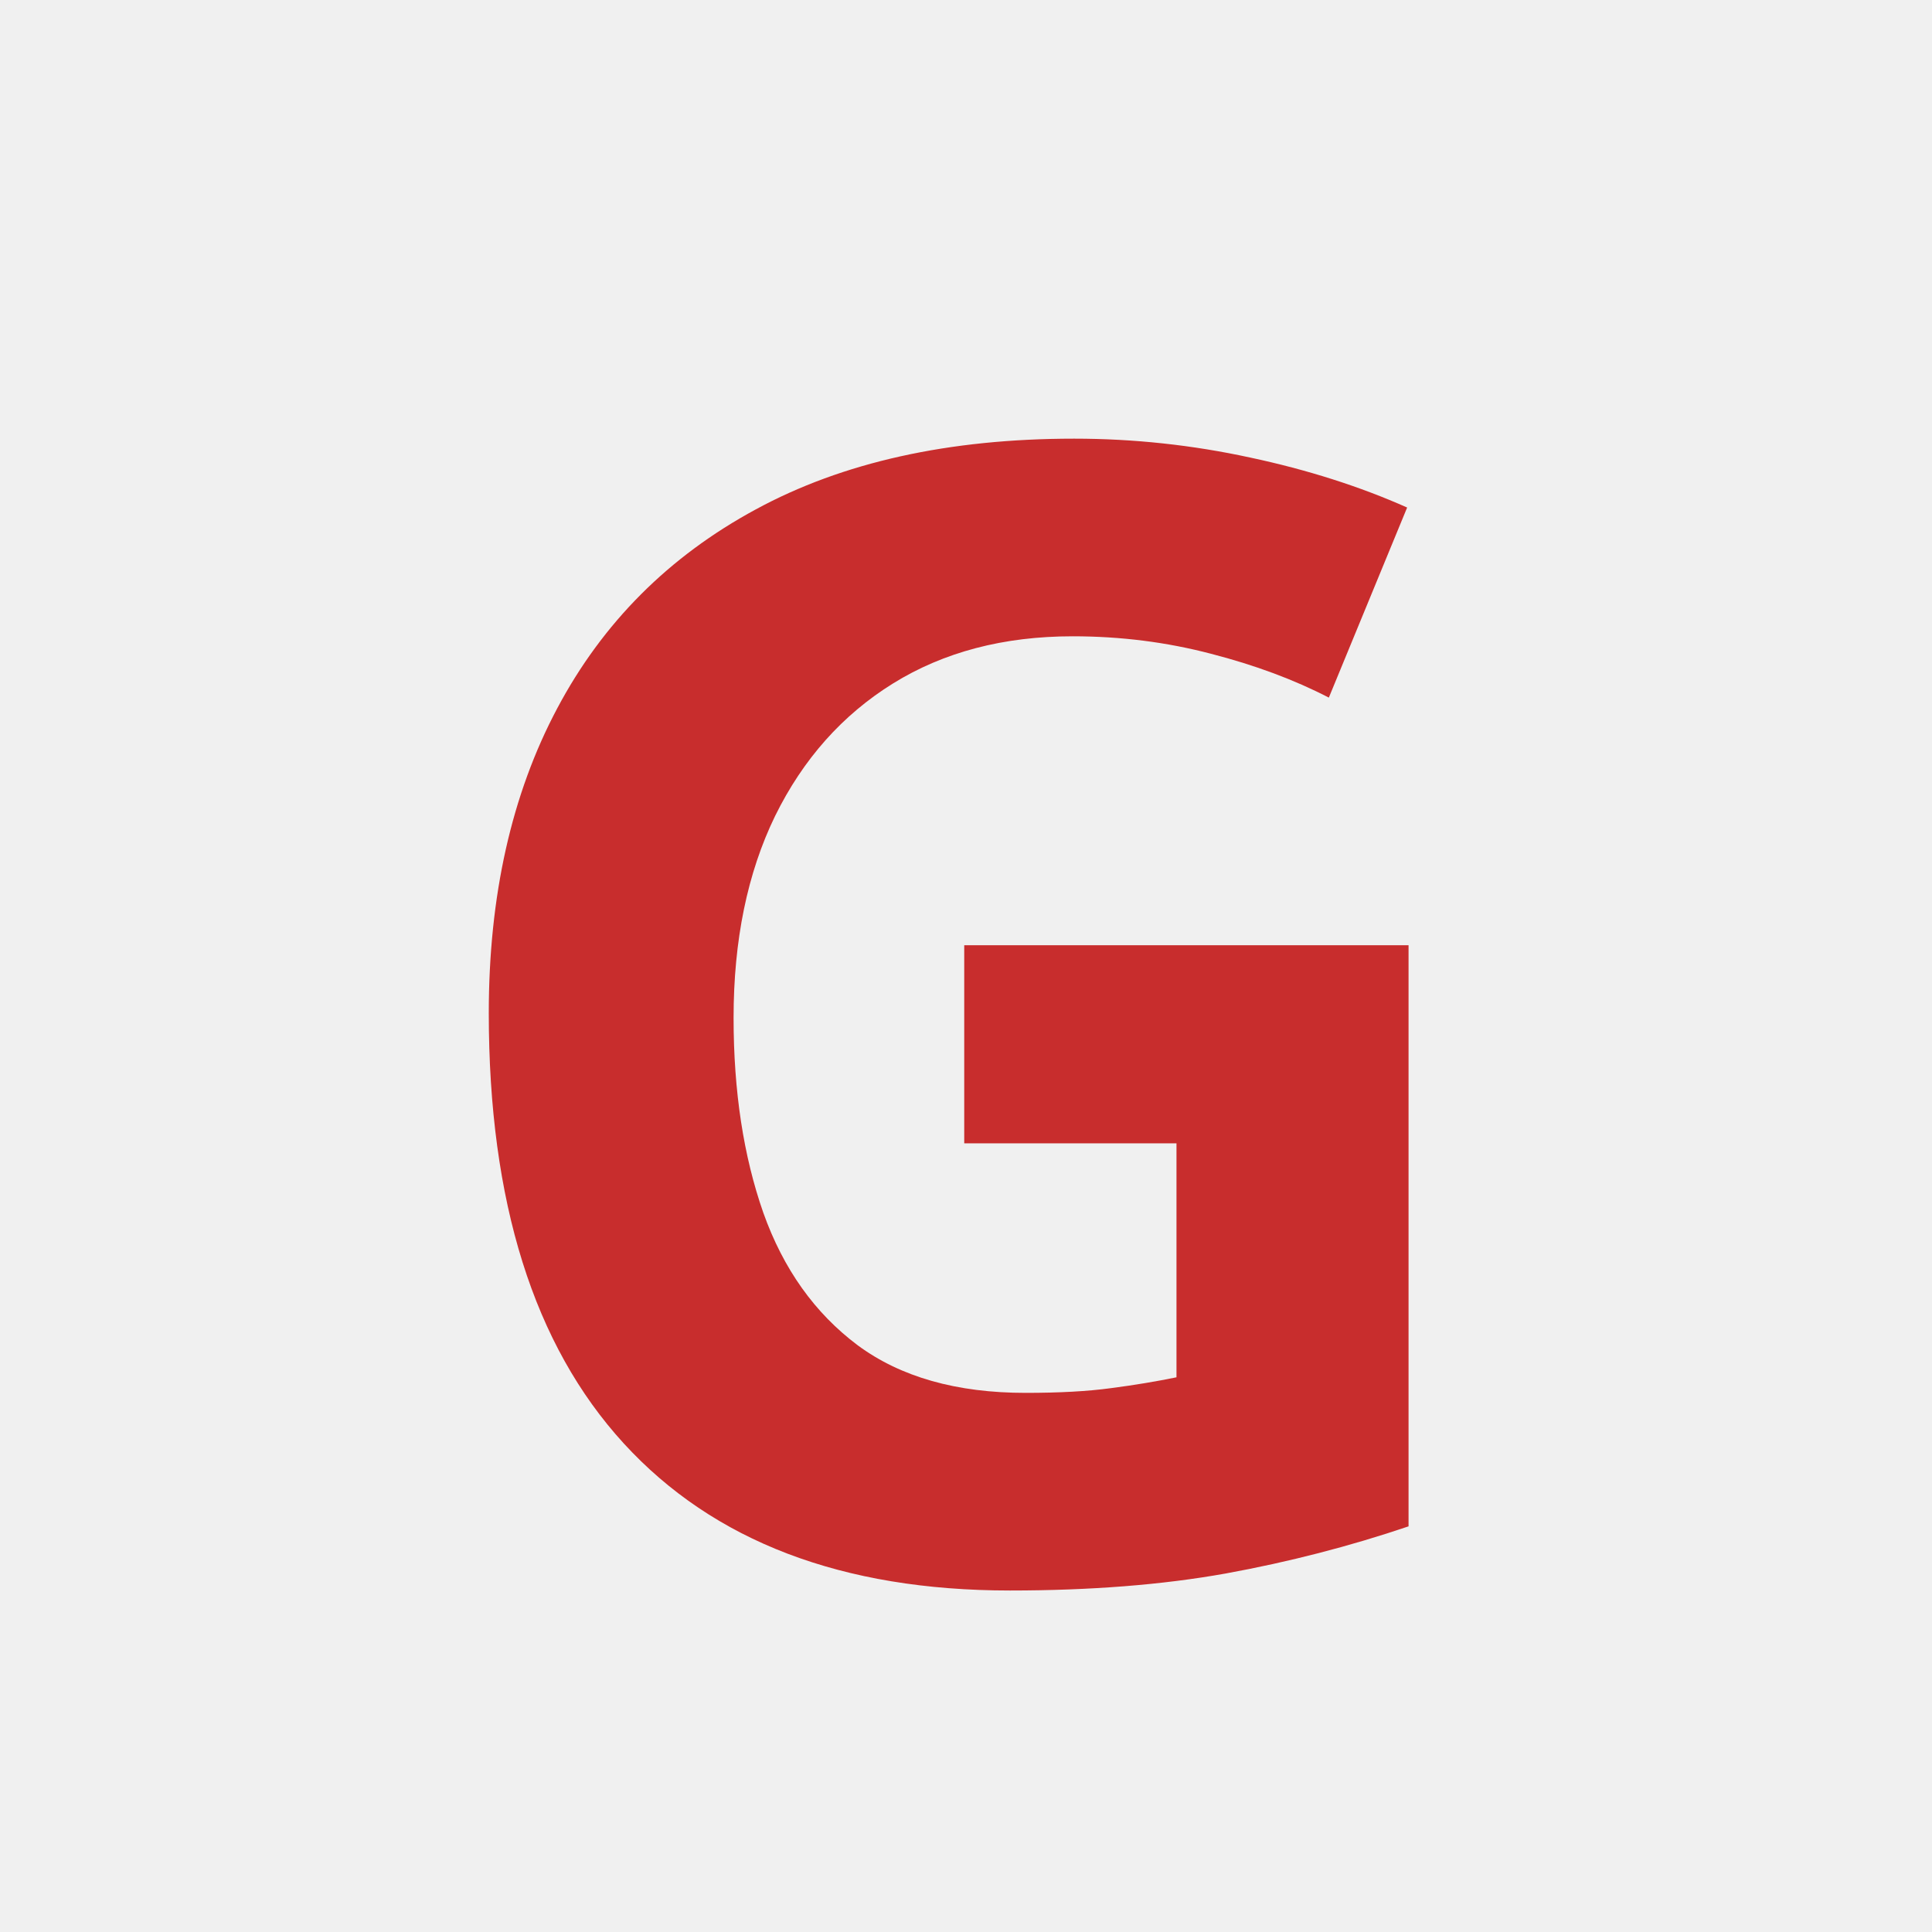
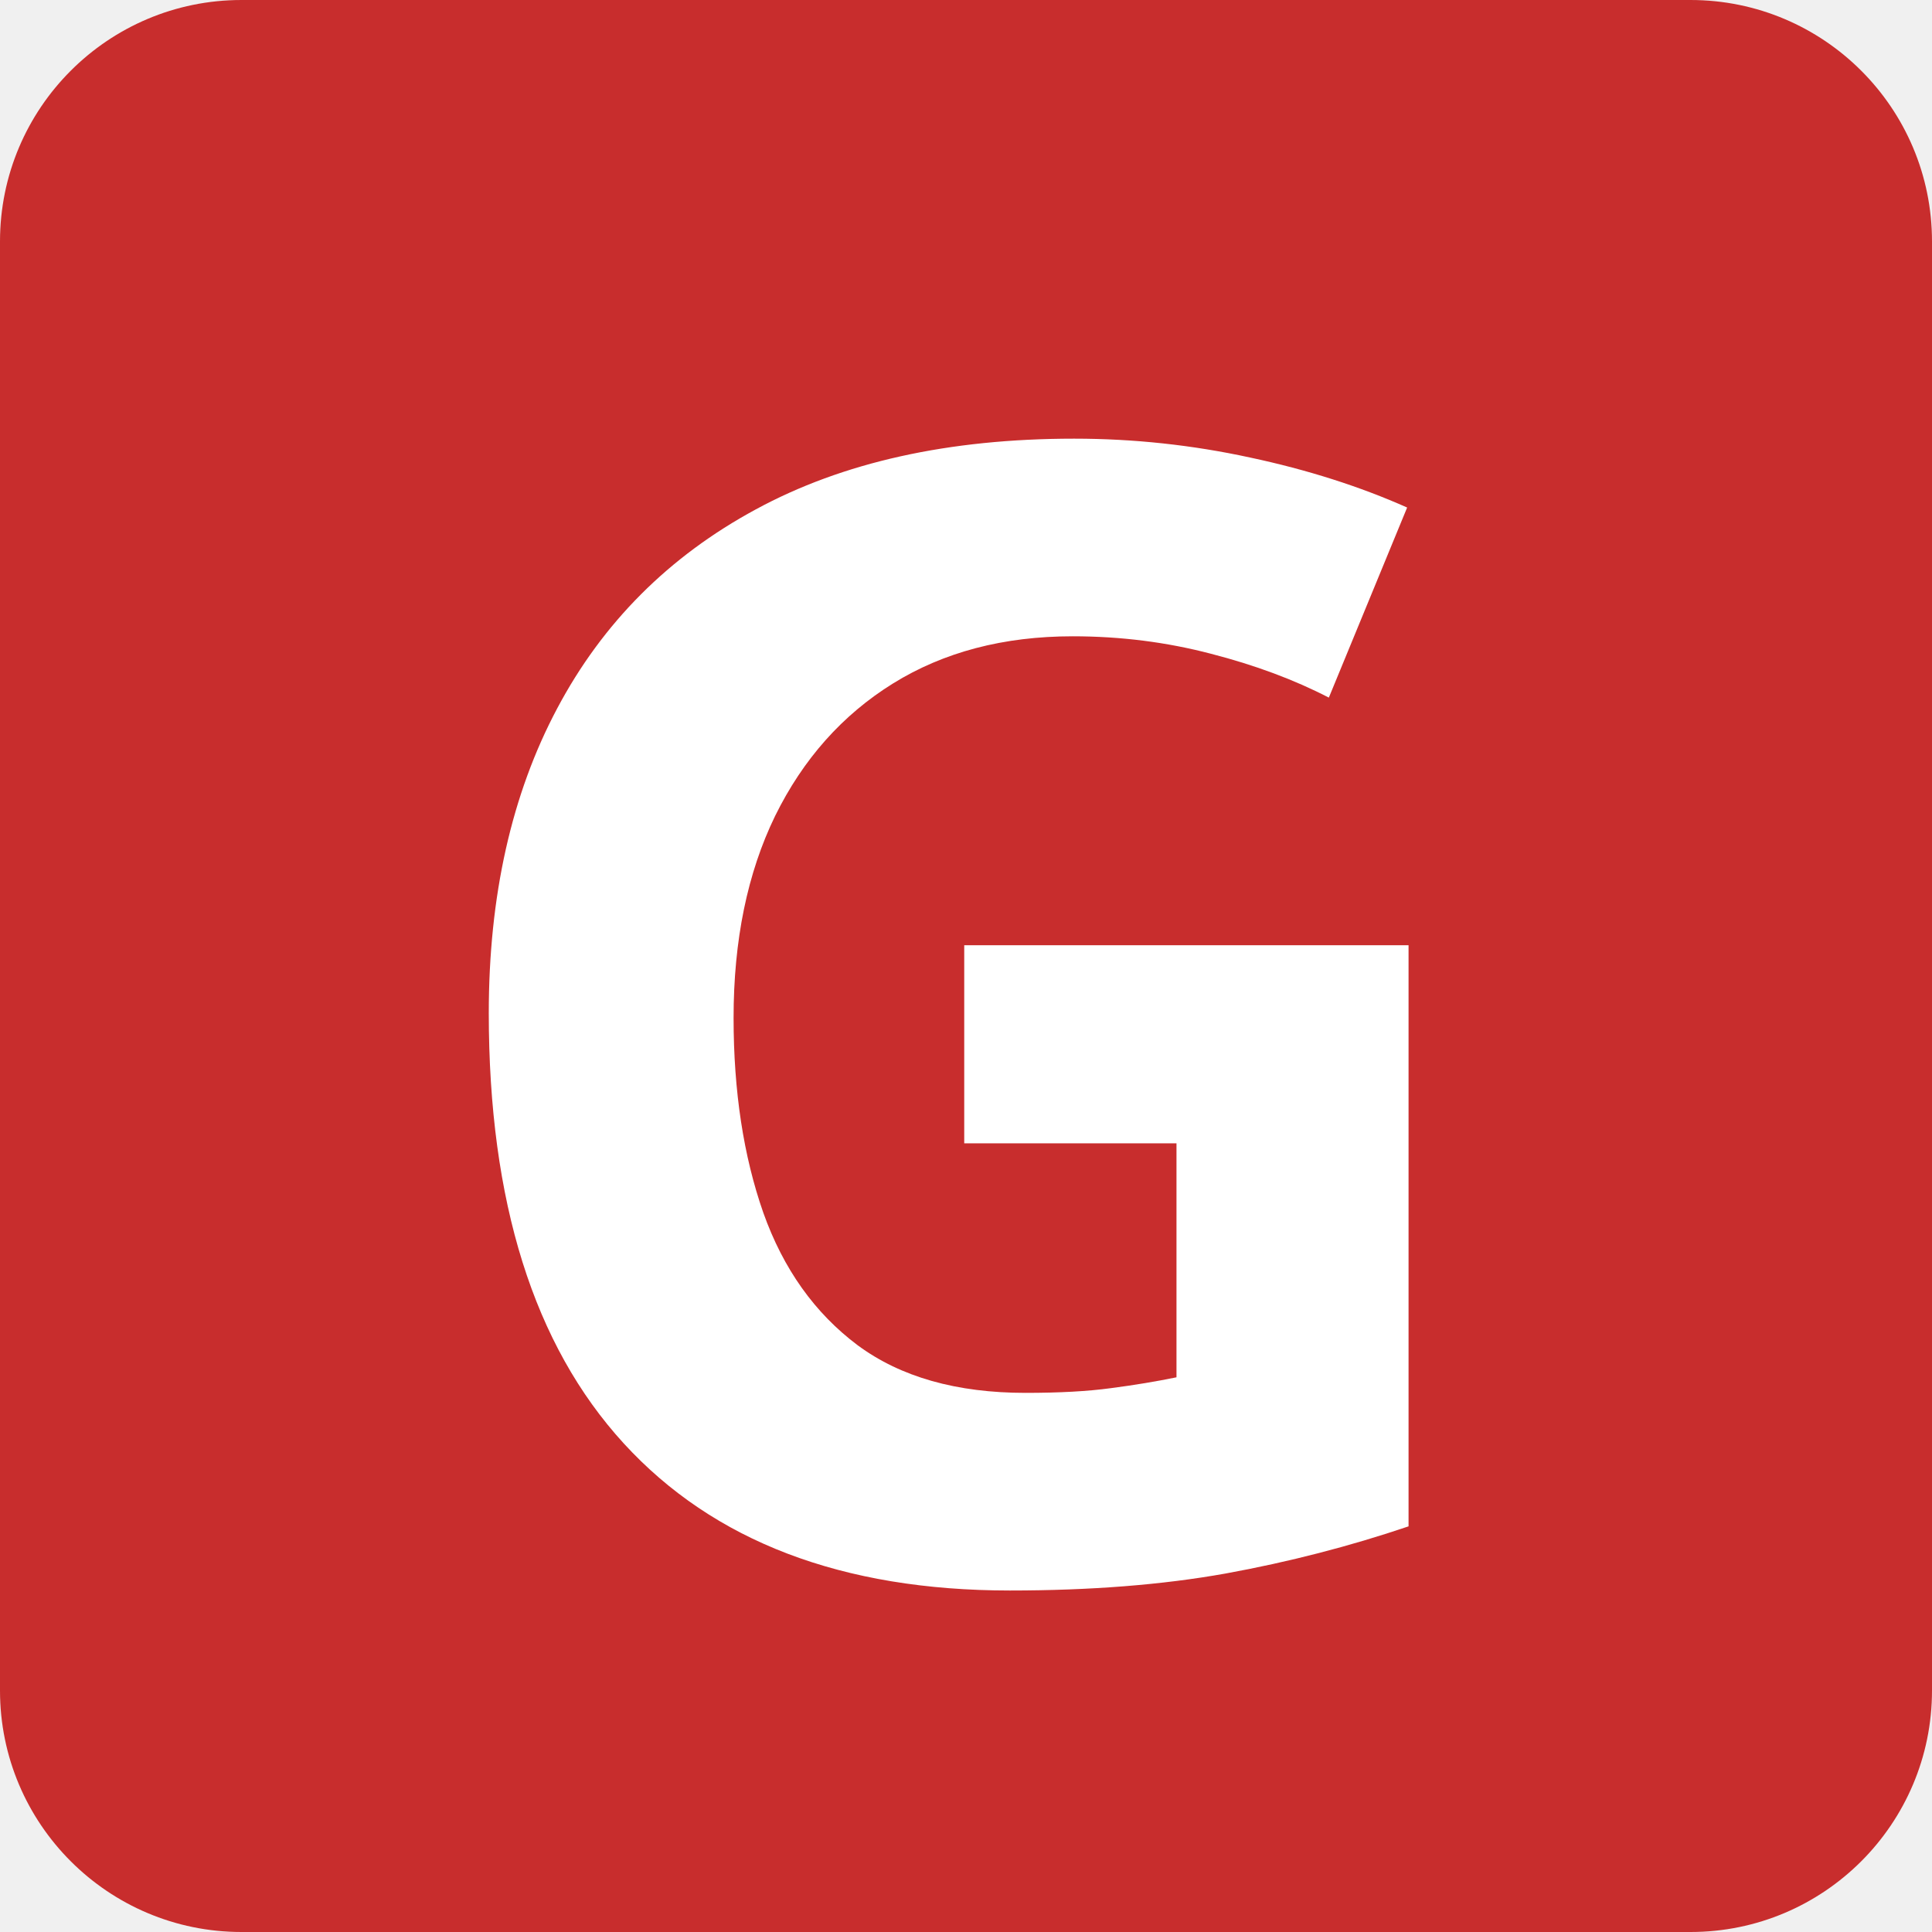
<svg xmlns="http://www.w3.org/2000/svg" viewBox="0 0 64 64">
-   <text x="50%" y="50%" dominant-baseline="central" text-anchor="middle" font-family="'Barlow Condensed','Arial Narrow',sans-serif" font-weight="700" font-size="52" fill="#C82D2D">G</text>
+   <rect width="64" height="64" rx="8" fill="#C82D2D" />
+   <text x="50%" y="50%" dominant-baseline="central" text-anchor="middle" font-family="'Barlow Condensed','Arial Narrow',sans-serif" font-weight="700" font-size="52" fill="#FFFFFF">G</text>
</svg>
